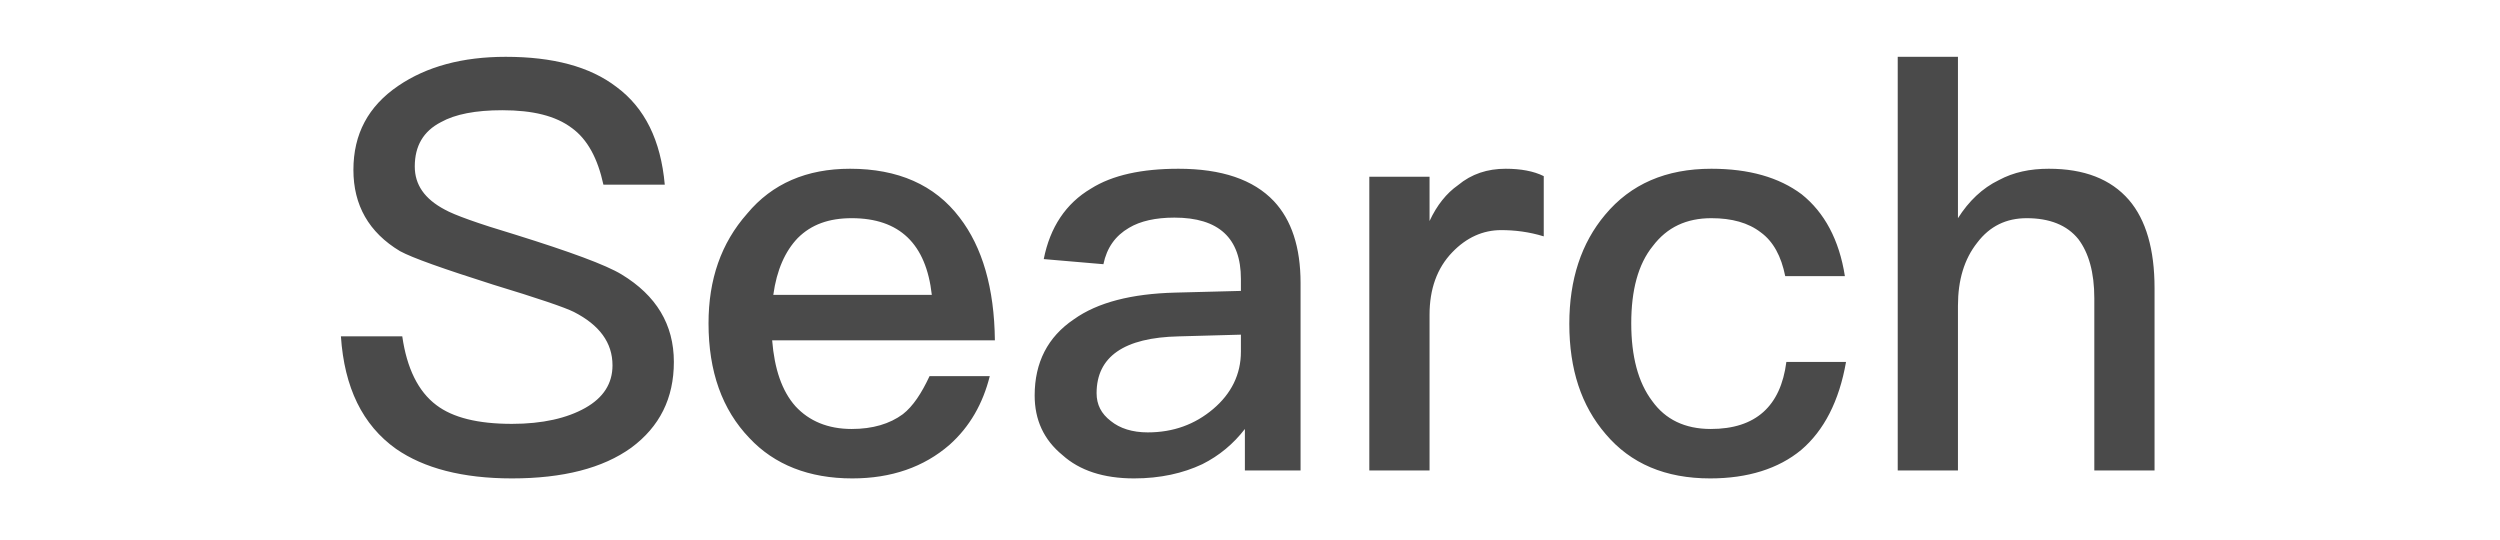
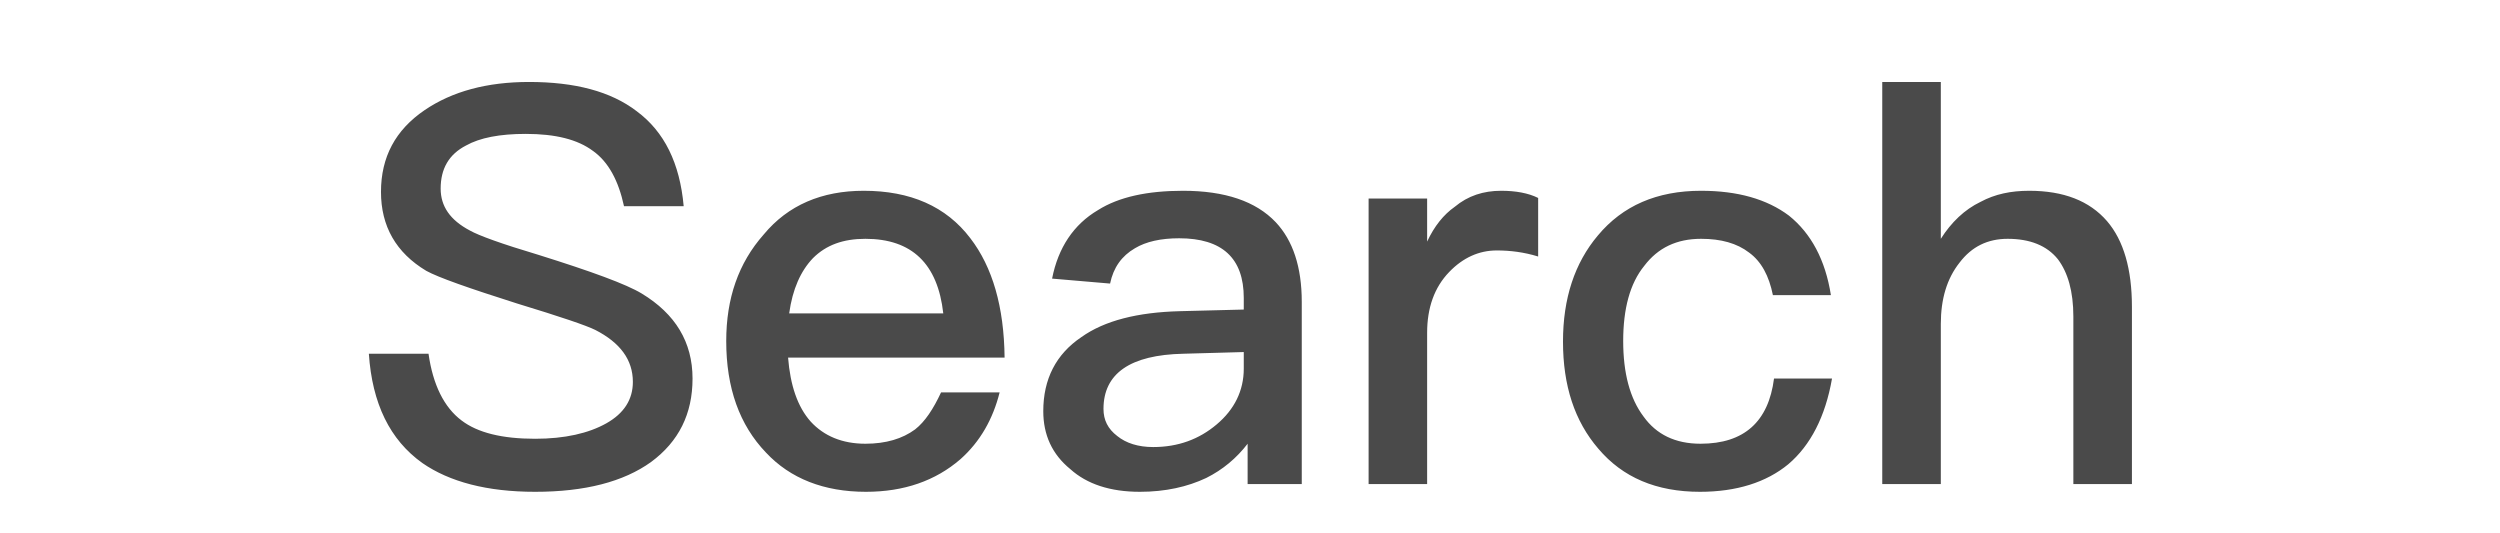
- <svg xmlns="http://www.w3.org/2000/svg" width="88" height="19" viewBox="0 0 88 19">
-   <path fill="#4A4A4A" fill-rule="evenodd" d="M647.8,2 C646.28,2 645.02,2.34 644.02,3.02 C642.96,3.74 642.44,4.72 642.44,5.98 C642.44,7.22 642.98,8.18 644.08,8.84 C644.52,9.08 645.6,9.46 647.36,10.02 C648.94,10.5 649.88,10.82 650.2,10.98 C651.1,11.44 651.56,12.06 651.56,12.86 C651.56,13.5 651.24,14 650.6,14.36 C649.96,14.72 649.1,14.92 648.02,14.92 C646.82,14.92 645.94,14.7 645.36,14.26 C644.72,13.78 644.32,12.96 644.16,11.84 L642,11.84 C642.12,13.64 642.76,14.96 643.94,15.8 C644.92,16.48 646.28,16.84 648.02,16.84 C649.82,16.84 651.22,16.48 652.22,15.76 C653.22,15.02 653.72,14.02 653.72,12.74 C653.72,11.42 653.1,10.4 651.88,9.66 C651.32,9.32 650.06,8.86 648.14,8.26 C646.8,7.86 645.98,7.56 645.66,7.38 C644.94,7 644.6,6.5 644.6,5.86 C644.6,5.14 644.9,4.62 645.52,4.3 C646.02,4.02 646.74,3.88 647.68,3.88 C648.76,3.88 649.56,4.08 650.12,4.5 C650.68,4.9 651.04,5.58 651.24,6.5 L653.4,6.5 C653.26,4.94 652.7,3.8 651.7,3.06 C650.76,2.34 649.46,2 647.8,2 Z M659.92,5.94 C661.6,5.94 662.9,6.5 663.78,7.66 C664.58,8.7 665,10.14 665.02,11.98 L657.18,11.98 C657.26,12.98 657.52,13.76 658,14.3 C658.48,14.82 659.14,15.1 659.98,15.1 C660.72,15.1 661.32,14.92 661.78,14.58 C662.14,14.3 662.44,13.84 662.72,13.24 L664.84,13.24 C664.6,14.2 664.14,15.02 663.42,15.66 C662.52,16.44 661.38,16.84 660,16.84 C658.48,16.84 657.26,16.36 656.38,15.42 C655.42,14.42 654.94,13.08 654.94,11.38 C654.94,9.84 655.38,8.56 656.3,7.52 C657.18,6.46 658.4,5.94 659.92,5.94 Z M659.98,7.68 C659.18,7.68 658.56,7.9 658.08,8.38 C657.64,8.84 657.34,9.5 657.22,10.38 L662.8,10.38 C662.6,8.58 661.66,7.68 659.98,7.68 Z M671.48,5.94 C673,5.94 674.12,6.32 674.84,7.08 C675.46,7.74 675.78,8.7 675.78,9.96 L675.78,16.56 L673.82,16.56 L673.82,15.1 C673.42,15.62 672.92,16.04 672.32,16.34 C671.64,16.66 670.84,16.84 669.92,16.84 C668.84,16.84 668,16.56 667.4,16.02 C666.74,15.48 666.42,14.78 666.42,13.92 C666.42,12.76 666.88,11.86 667.8,11.24 C668.64,10.64 669.84,10.34 671.36,10.3 L673.68,10.24 L673.68,9.82 C673.68,8.38 672.9,7.66 671.34,7.66 C670.68,7.66 670.14,7.78 669.74,8.02 C669.26,8.3 668.96,8.72 668.84,9.3 L666.74,9.12 C666.96,8 667.52,7.16 668.4,6.64 C669.16,6.16 670.2,5.94 671.48,5.94 Z M673.68,11.78 L671.5,11.84 C669.56,11.88 668.6,12.56 668.6,13.84 C668.6,14.24 668.76,14.56 669.1,14.82 C669.42,15.08 669.86,15.22 670.4,15.22 C671.3,15.22 672.06,14.94 672.7,14.4 C673.34,13.86 673.68,13.18 673.68,12.38 L673.68,11.78 Z M683,5.94 C682.36,5.94 681.8,6.12 681.32,6.52 C680.92,6.8 680.58,7.22 680.32,7.78 L680.32,6.22 L678.2,6.22 L678.2,16.56 L680.32,16.56 L680.32,11.08 C680.32,10.18 680.58,9.44 681.12,8.88 C681.62,8.36 682.2,8.1 682.84,8.1 C683.32,8.1 683.82,8.16 684.34,8.32 L684.34,6.2 C683.98,6.02 683.52,5.94 683,5.94 Z M690.24,5.94 C688.64,5.94 687.4,6.48 686.5,7.56 C685.66,8.56 685.24,9.84 685.24,11.4 C685.24,13 685.66,14.28 686.52,15.28 C687.4,16.32 688.62,16.84 690.2,16.84 C691.52,16.84 692.6,16.5 693.4,15.84 C694.2,15.16 694.74,14.12 694.98,12.74 L692.88,12.74 C692.68,14.3 691.8,15.1 690.22,15.1 C689.3,15.1 688.62,14.76 688.16,14.12 C687.66,13.46 687.42,12.54 687.42,11.38 C687.42,10.22 687.66,9.3 688.18,8.66 C688.68,8 689.36,7.68 690.24,7.68 C690.96,7.68 691.54,7.84 691.98,8.18 C692.42,8.5 692.7,9.02 692.84,9.72 L694.94,9.72 C694.74,8.44 694.22,7.48 693.42,6.84 C692.62,6.24 691.56,5.94 690.24,5.94 Z M696.8,2 L696.8,16.56 L698.92,16.56 L698.92,10.76 C698.92,9.86 699.14,9.12 699.6,8.54 C700.04,7.96 700.62,7.68 701.34,7.68 C702.14,7.68 702.76,7.92 703.16,8.42 C703.52,8.9 703.72,9.58 703.72,10.5 L703.72,16.56 L705.84,16.56 L705.84,10.14 C705.84,8.78 705.54,7.74 704.94,7.04 C704.3,6.3 703.36,5.94 702.12,5.94 C701.46,5.94 700.88,6.06 700.36,6.34 C699.78,6.62 699.3,7.08 698.92,7.68 L698.92,2 L696.8,2 Z" transform="translate(-630)" />
+ <svg xmlns="http://www.w3.org/2000/svg" width="61" height="13" viewBox="0 0 61 13">
+   <path fill="#4A4A4A" fill-rule="evenodd" d="M631.908,3 C630.884,3 630.035,3.229 629.361,3.687 C628.647,4.173 628.296,4.833 628.296,5.682 C628.296,6.518 628.66,7.164 629.402,7.609 C629.698,7.771 630.426,8.027 631.612,8.404 C632.677,8.728 633.31,8.943 633.526,9.051 C634.132,9.361 634.442,9.779 634.442,10.318 C634.442,10.749 634.226,11.086 633.795,11.329 C633.364,11.571 632.784,11.706 632.057,11.706 C631.248,11.706 630.655,11.558 630.264,11.261 C629.833,10.938 629.563,10.385 629.456,9.631 L628,9.631 C628.081,10.844 628.512,11.733 629.307,12.299 C629.968,12.757 630.884,13 632.057,13 C633.27,13 634.213,12.757 634.887,12.272 C635.561,11.774 635.898,11.1 635.898,10.237 C635.898,9.348 635.48,8.66 634.658,8.162 C634.28,7.933 633.431,7.623 632.137,7.218 C631.235,6.949 630.682,6.747 630.466,6.625 C629.981,6.369 629.752,6.032 629.752,5.601 C629.752,5.116 629.954,4.765 630.372,4.55 C630.709,4.361 631.194,4.267 631.827,4.267 C632.555,4.267 633.094,4.402 633.472,4.685 C633.849,4.954 634.092,5.412 634.226,6.032 L635.682,6.032 C635.588,4.981 635.21,4.213 634.536,3.714 C633.903,3.229 633.027,3 631.908,3 Z M640.075,5.655 C641.208,5.655 642.084,6.032 642.677,6.814 C643.216,7.515 643.499,8.485 643.512,9.725 L638.229,9.725 C638.283,10.399 638.458,10.925 638.782,11.288 C639.105,11.639 639.55,11.827 640.116,11.827 C640.615,11.827 641.019,11.706 641.329,11.477 C641.571,11.288 641.774,10.978 641.962,10.574 L643.391,10.574 C643.229,11.221 642.919,11.774 642.434,12.205 C641.827,12.73 641.059,13 640.129,13 C639.105,13 638.283,12.677 637.69,12.043 C637.043,11.369 636.72,10.466 636.72,9.321 C636.72,8.283 637.016,7.42 637.636,6.72 C638.229,6.005 639.051,5.655 640.075,5.655 Z M640.116,6.827 C639.577,6.827 639.159,6.976 638.836,7.299 C638.539,7.609 638.337,8.054 638.256,8.647 L642.016,8.647 C641.881,7.434 641.248,6.827 640.116,6.827 Z M647.865,5.655 C648.889,5.655 649.644,5.911 650.129,6.423 C650.547,6.868 650.763,7.515 650.763,8.364 L650.763,12.811 L649.442,12.811 L649.442,11.827 C649.173,12.178 648.836,12.461 648.431,12.663 C647.973,12.879 647.434,13 646.814,13 C646.086,13 645.52,12.811 645.116,12.447 C644.671,12.084 644.456,11.612 644.456,11.032 C644.456,10.251 644.765,9.644 645.385,9.226 C645.951,8.822 646.76,8.62 647.784,8.593 L649.348,8.553 L649.348,8.27 C649.348,7.299 648.822,6.814 647.771,6.814 C647.326,6.814 646.962,6.895 646.693,7.057 C646.369,7.245 646.167,7.528 646.086,7.919 L644.671,7.798 C644.819,7.043 645.197,6.477 645.79,6.127 C646.302,5.803 647.003,5.655 647.865,5.655 Z M649.348,9.59 L647.879,9.631 C646.571,9.658 645.925,10.116 645.925,10.978 C645.925,11.248 646.032,11.464 646.261,11.639 C646.477,11.814 646.774,11.908 647.137,11.908 C647.744,11.908 648.256,11.72 648.687,11.356 C649.119,10.992 649.348,10.534 649.348,9.995 L649.348,9.59 Z M655.628,5.655 C655.197,5.655 654.819,5.776 654.496,6.046 C654.226,6.235 653.997,6.518 653.822,6.895 L653.822,5.844 L652.394,5.844 L652.394,12.811 L653.822,12.811 L653.822,9.119 C653.822,8.512 653.997,8.013 654.361,7.636 C654.698,7.286 655.089,7.111 655.52,7.111 C655.844,7.111 656.181,7.151 656.531,7.259 L656.531,5.83 C656.288,5.709 655.978,5.655 655.628,5.655 Z M660.507,5.655 C659.429,5.655 658.593,6.019 657.987,6.747 C657.42,7.42 657.137,8.283 657.137,9.334 C657.137,10.412 657.42,11.275 658,11.949 C658.593,12.65 659.415,13 660.48,13 C661.369,13 662.097,12.771 662.636,12.326 C663.175,11.868 663.539,11.167 663.701,10.237 L662.286,10.237 C662.151,11.288 661.558,11.827 660.493,11.827 C659.873,11.827 659.415,11.598 659.105,11.167 C658.768,10.722 658.606,10.102 658.606,9.321 C658.606,8.539 658.768,7.919 659.119,7.488 C659.456,7.043 659.914,6.827 660.507,6.827 C660.992,6.827 661.383,6.935 661.679,7.164 C661.976,7.38 662.164,7.73 662.259,8.202 L663.674,8.202 C663.539,7.34 663.189,6.693 662.65,6.261 C662.111,5.857 661.396,5.655 660.507,5.655 Z M664.927,3 L664.927,12.811 L666.356,12.811 L666.356,8.903 C666.356,8.296 666.504,7.798 666.814,7.407 C667.111,7.016 667.501,6.827 667.987,6.827 C668.526,6.827 668.943,6.989 669.213,7.326 C669.456,7.65 669.59,8.108 669.59,8.728 L669.59,12.811 L671.019,12.811 L671.019,8.485 C671.019,7.569 670.817,6.868 670.412,6.396 C669.981,5.898 669.348,5.655 668.512,5.655 C668.067,5.655 667.677,5.736 667.326,5.925 C666.935,6.113 666.612,6.423 666.356,6.827 L666.356,3 L664.927,3 Z" transform="translate(-619 -1)" />
</svg>
